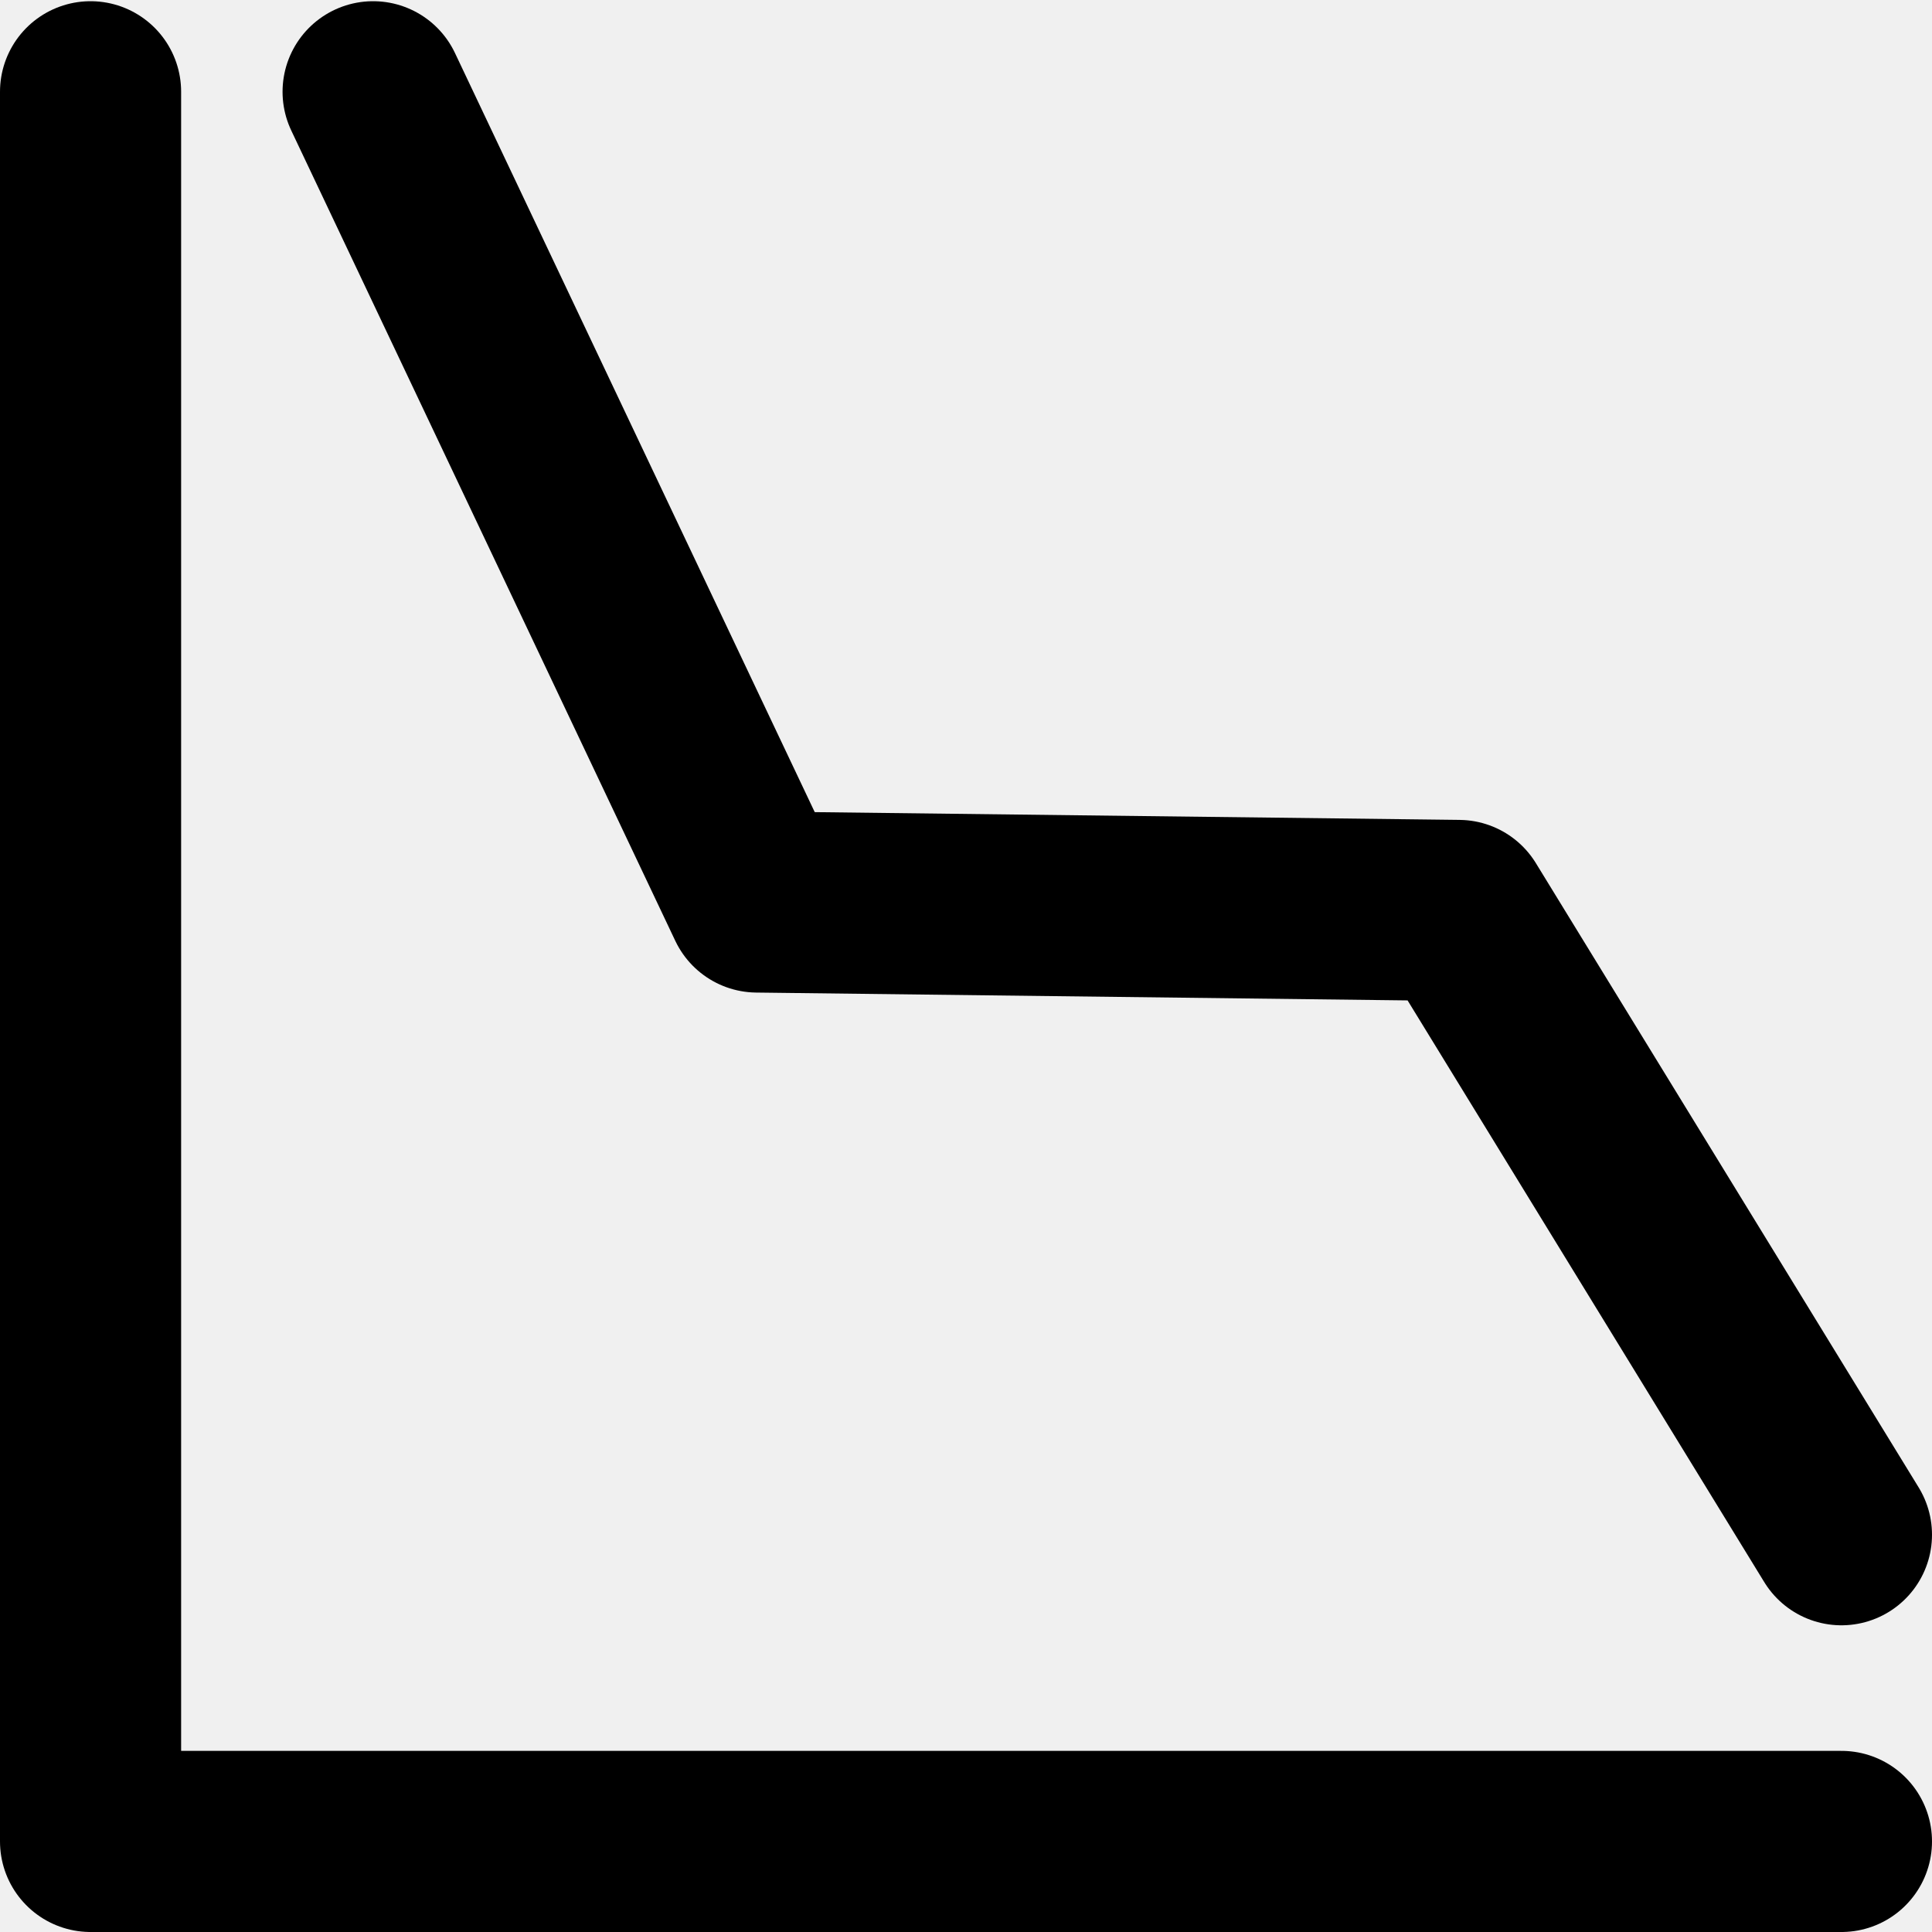
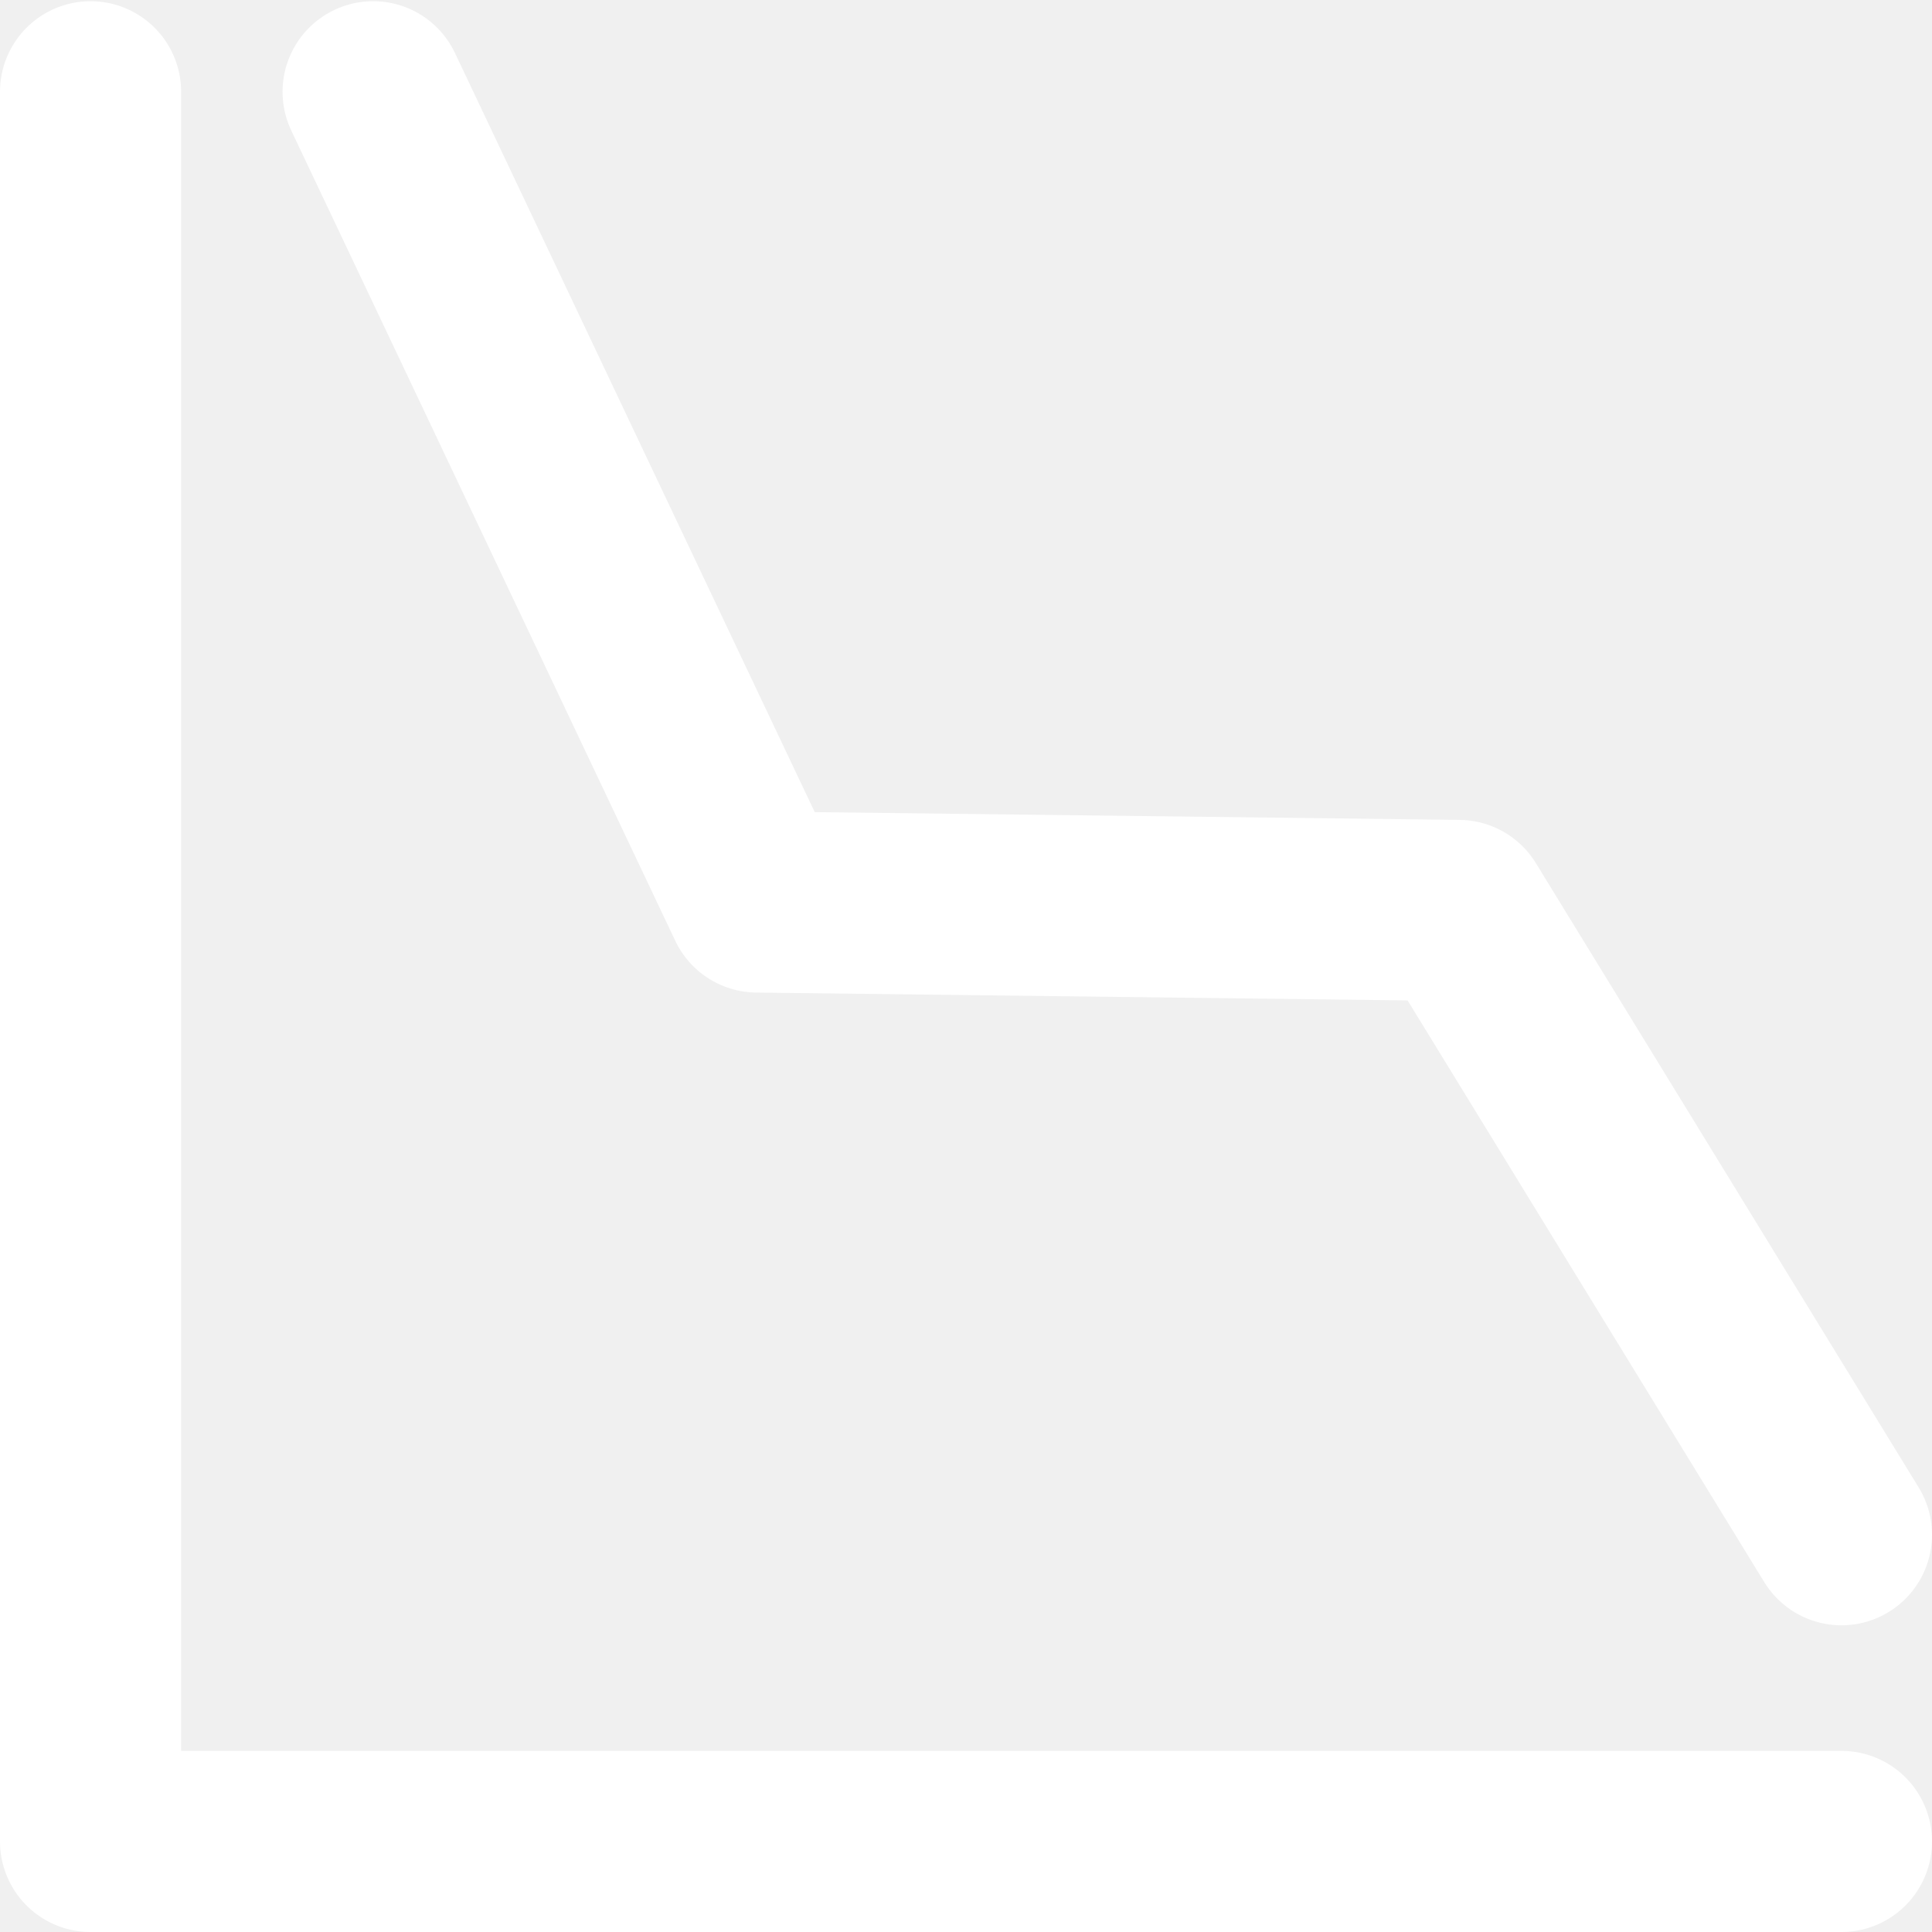
<svg xmlns="http://www.w3.org/2000/svg" id="a" data-name="Strokes" viewBox="0 0 16 16">
  <defs>
    <style>
      .b {
        fill: none;
-         stroke: #000;
+         stroke: #FFF;
        stroke-linecap: round;
        stroke-linejoin: round;
        stroke-width: 1.5px;
      }
    </style>
  </defs>
  <polyline class="b" points="15.25 15.25 .75 15.25 .75 .76" />
  <polyline class="b" points="3.09 .76 6.27 7.47 12.08 7.54 15.25 12.71" />
</svg>
